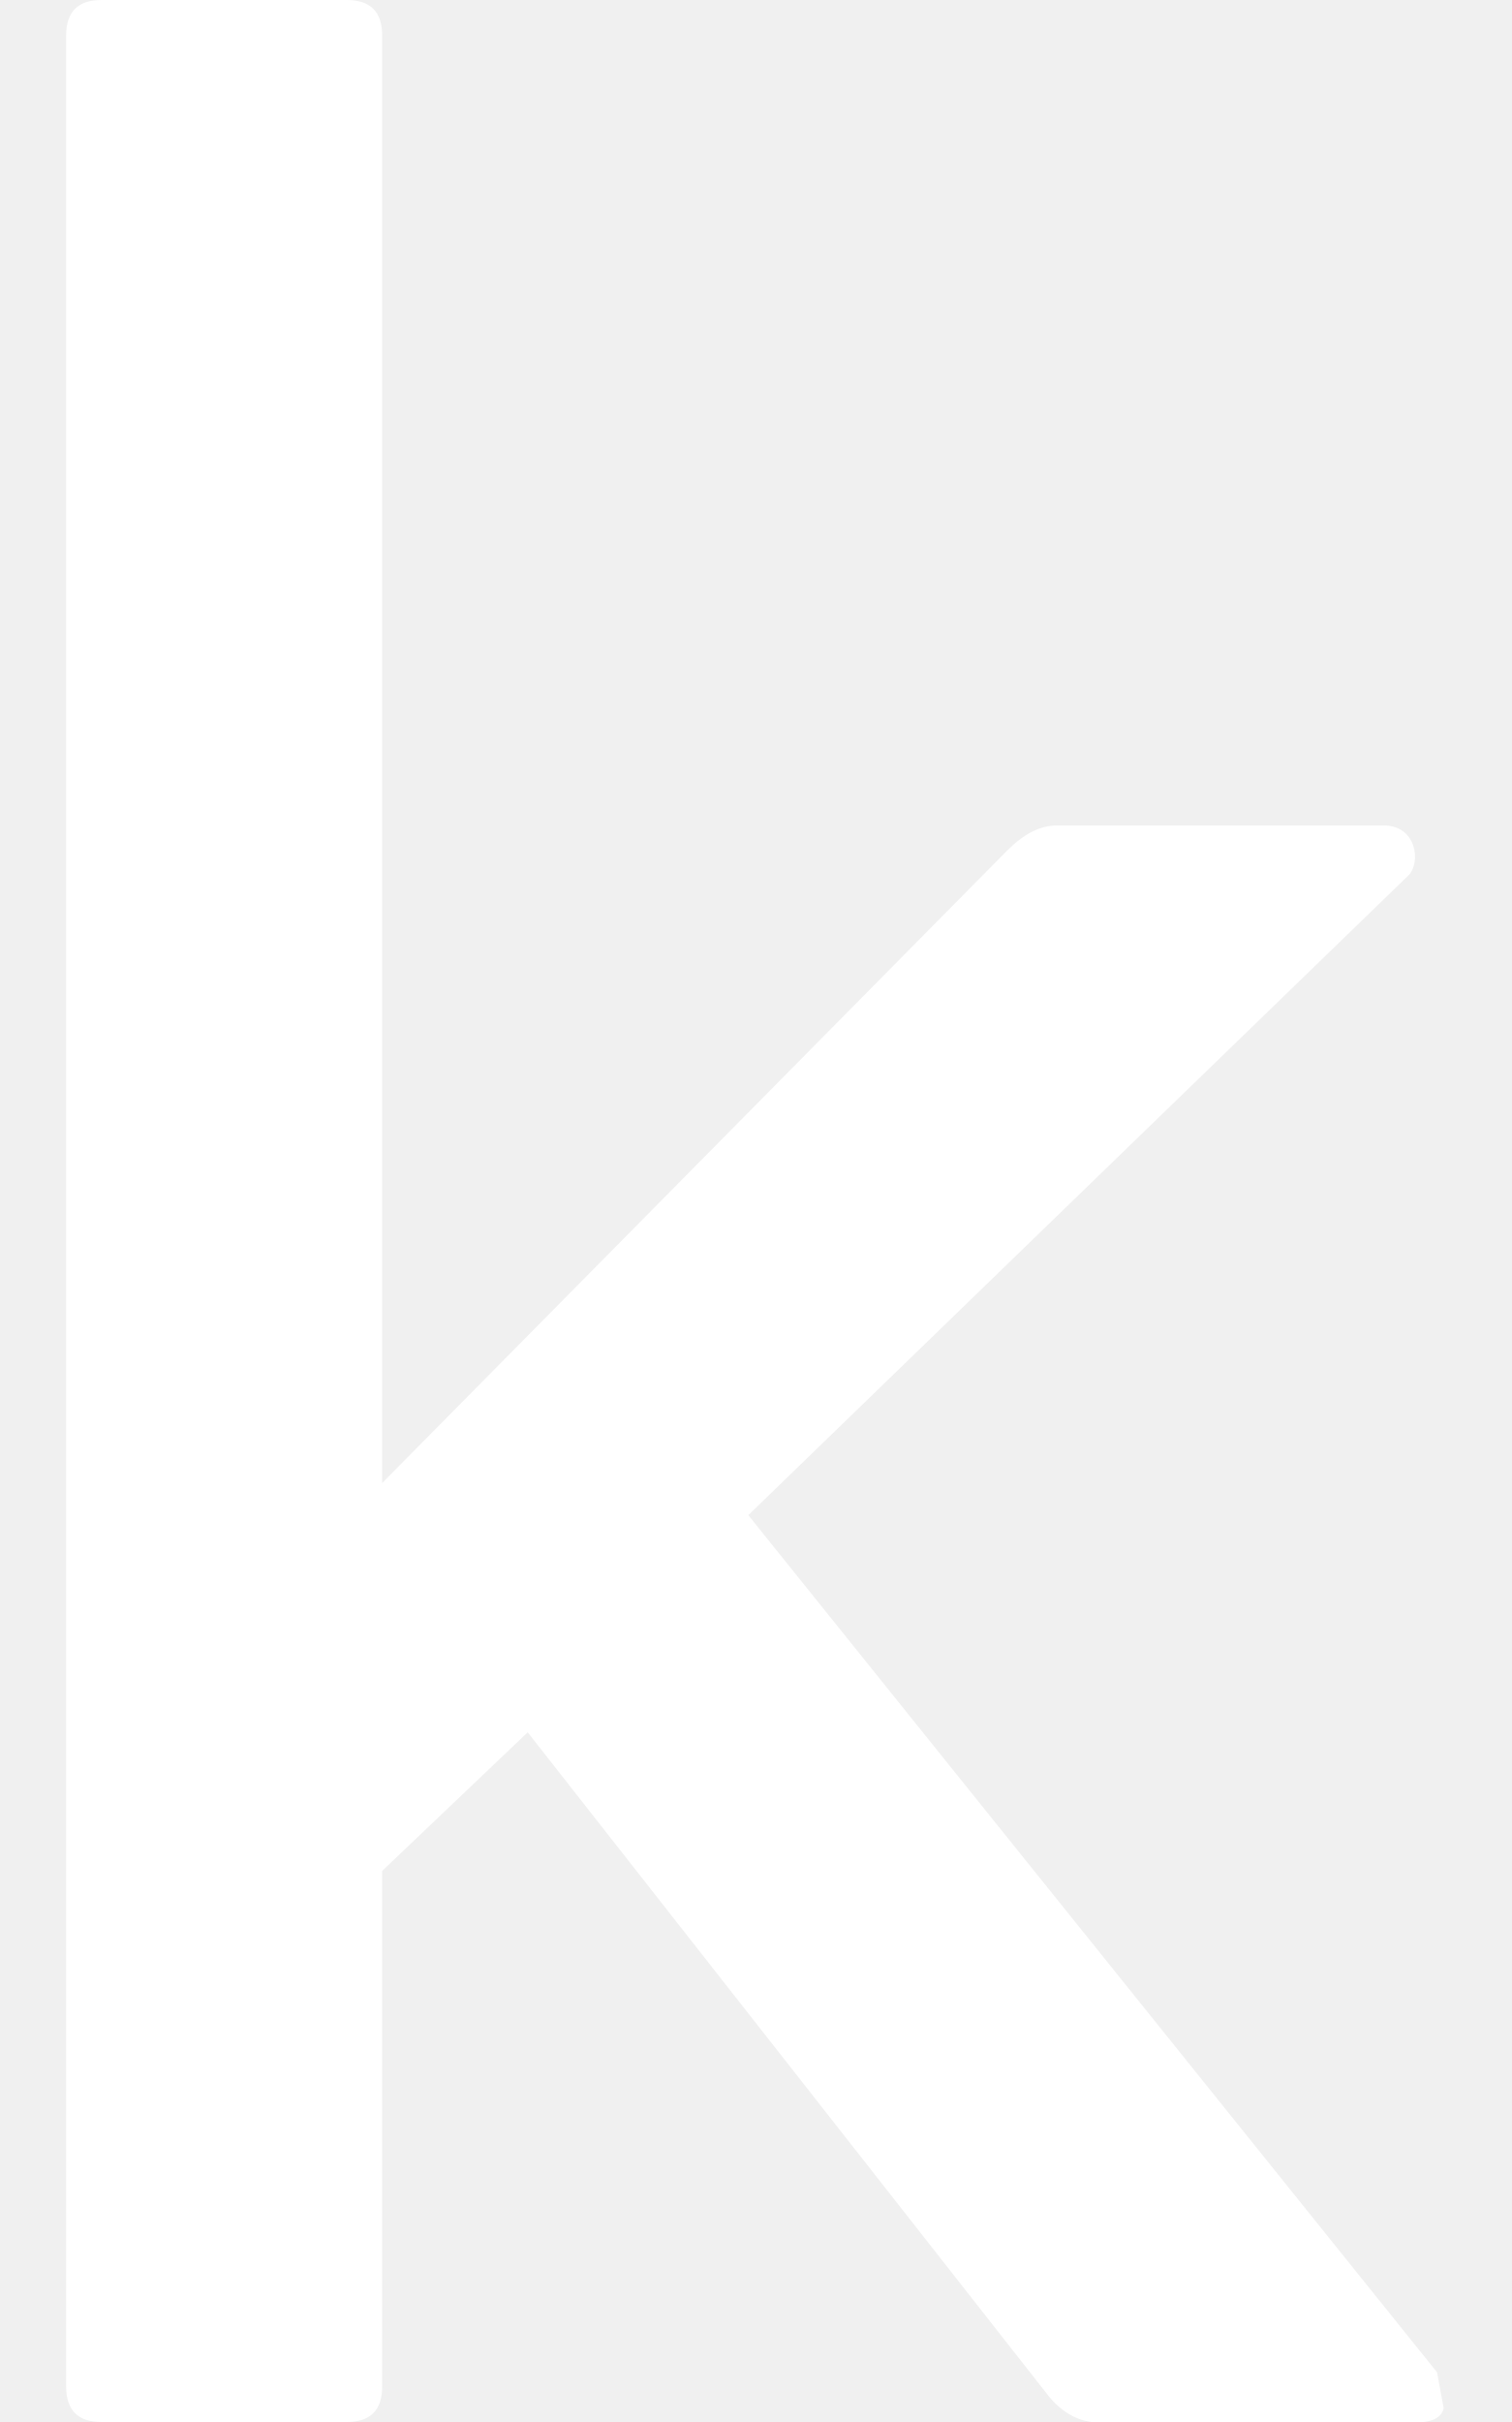
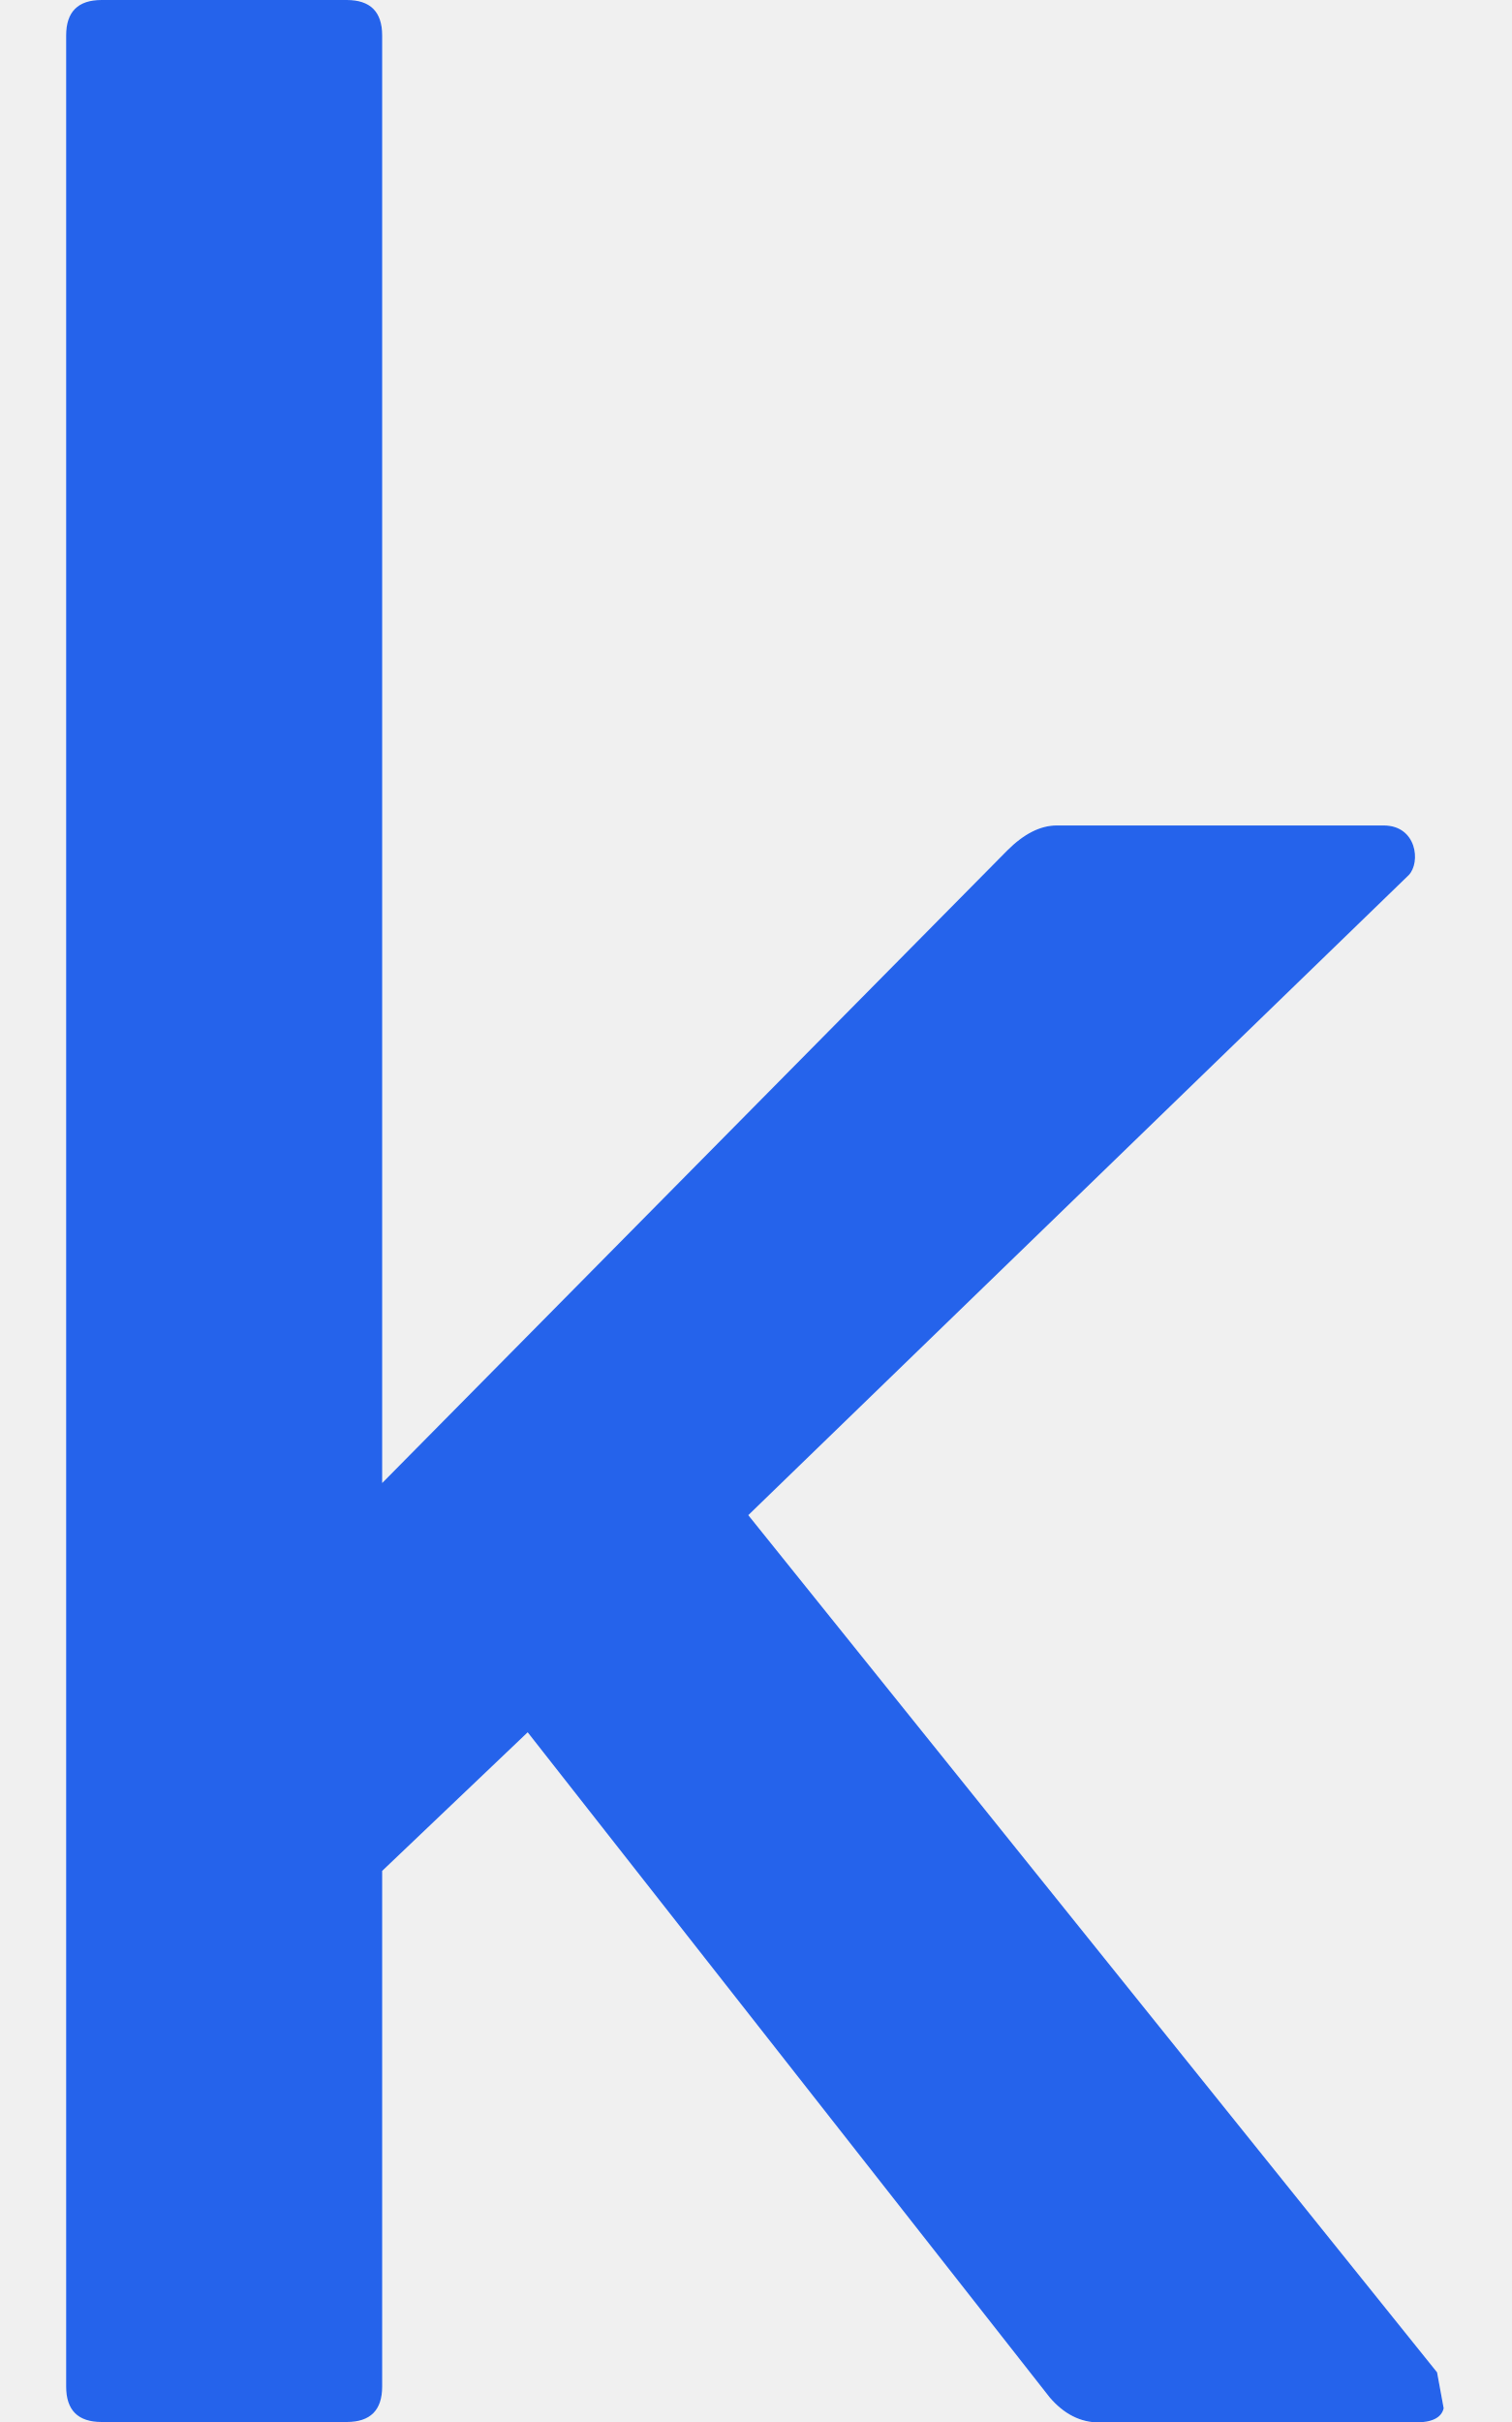
<svg xmlns="http://www.w3.org/2000/svg" width="108" height="173" viewBox="0 0 108 173" fill="none">
  <g clip-path="url(#clip0_23_197)">
    <path d="M102.667 169.452L53.46 108.226L100.642 62.51C101.52 61.597 101.216 58.962 98.854 58.962H75.499C74.317 58.962 73.136 59.57 71.955 60.753L27.304 105.929V2.534C27.304 0.845 26.46 0 24.773 0H7.256C5.569 0 4.725 0.845 4.725 2.534V170.466C4.725 172.155 5.569 173 7.256 173H24.773C26.46 173 27.304 172.155 27.304 170.466V133.636L37.699 123.736L74.993 171.243C76.005 172.426 77.186 173.034 78.536 173.034H101.115C102.307 173.034 102.982 172.696 103.14 172.02L102.667 169.452Z" fill="white" />
+     <path d="M53.46 108.226L102.667 169.452L103.14 172.02C102.982 172.696 102.307 173.034 101.115 173.034H78.536C77.186 173.034 76.005 172.426 74.993 171.243L37.699 123.736L27.304 133.636V170.466C27.304 172.155 26.46 173 24.773 173H7.256C5.569 173 4.725 172.155 4.725 170.466V2.534C4.725 0.845 5.569 0 7.256 0H24.773C26.46 0 27.304 0.845 27.304 2.534V105.929L71.955 60.753C73.136 59.57 74.317 58.962 75.499 58.962H98.854C101.216 58.962 101.52 61.597 100.642 62.51L53.46 108.226Z" fill="#2563eb" />
  </g>
  <defs>
    <clipPath id="clip0_23_197">
      <rect width="108" height="173" fill="white" />
    </clipPath>
  </defs>
</svg>
